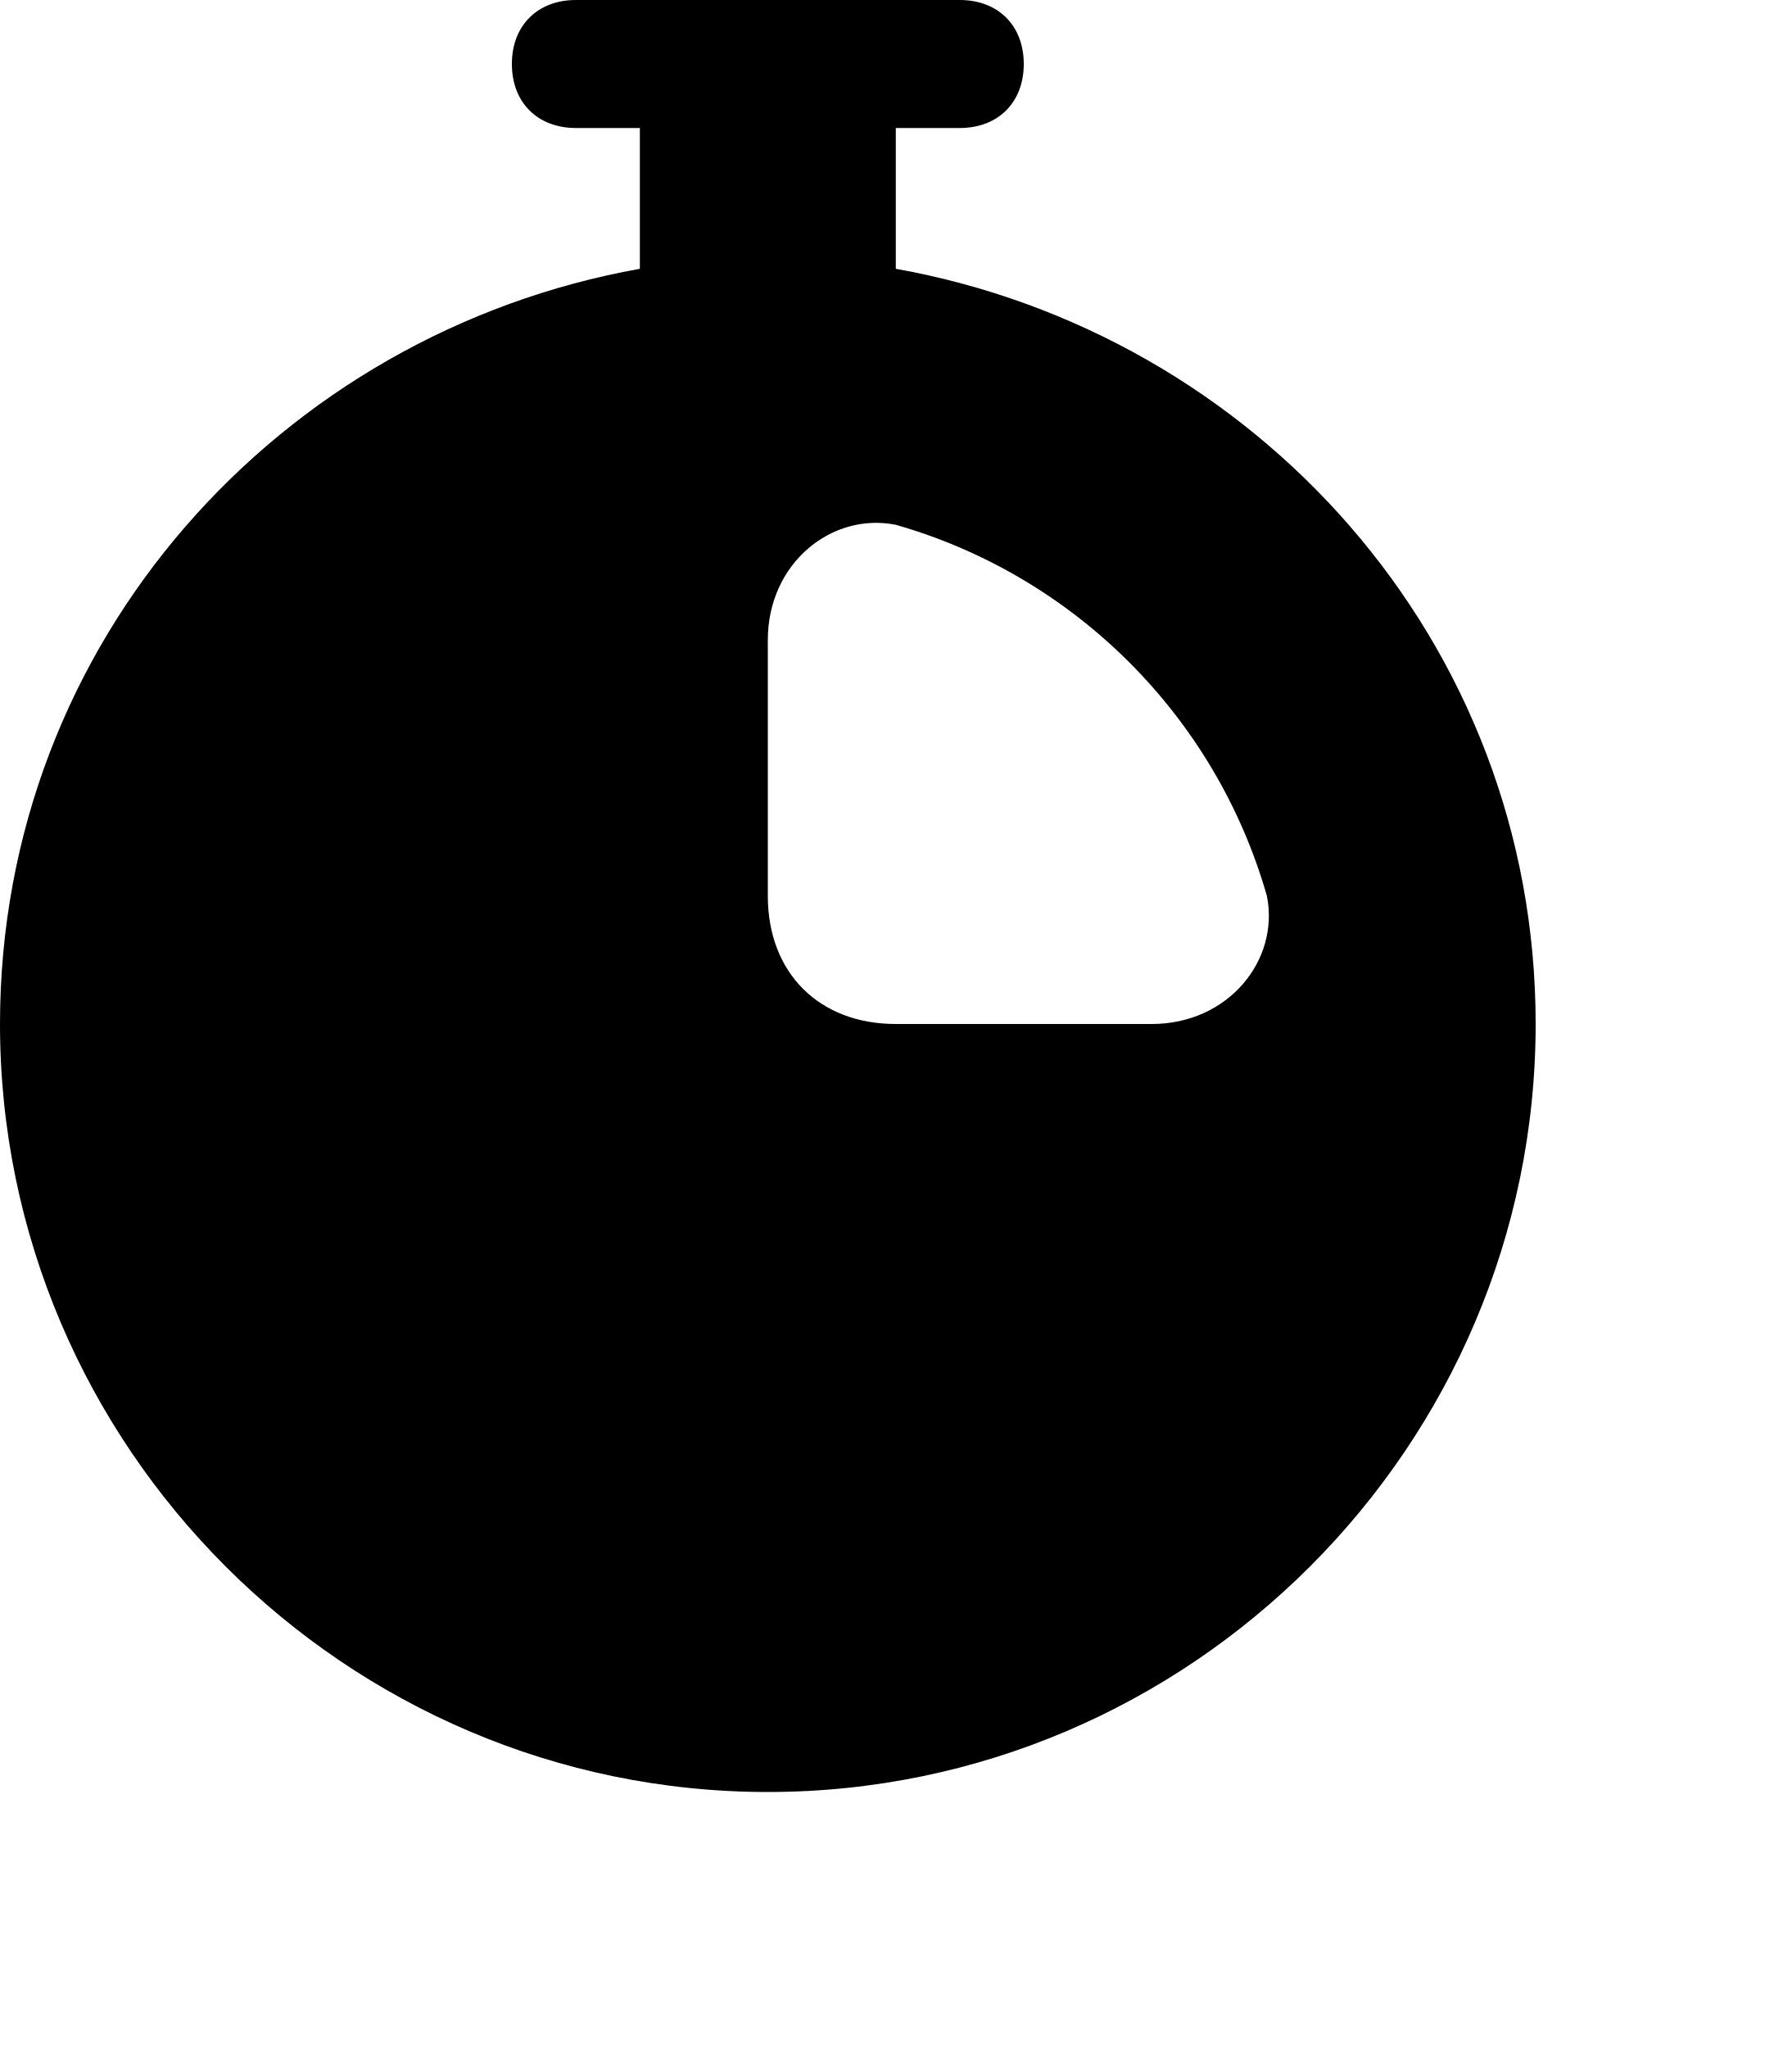
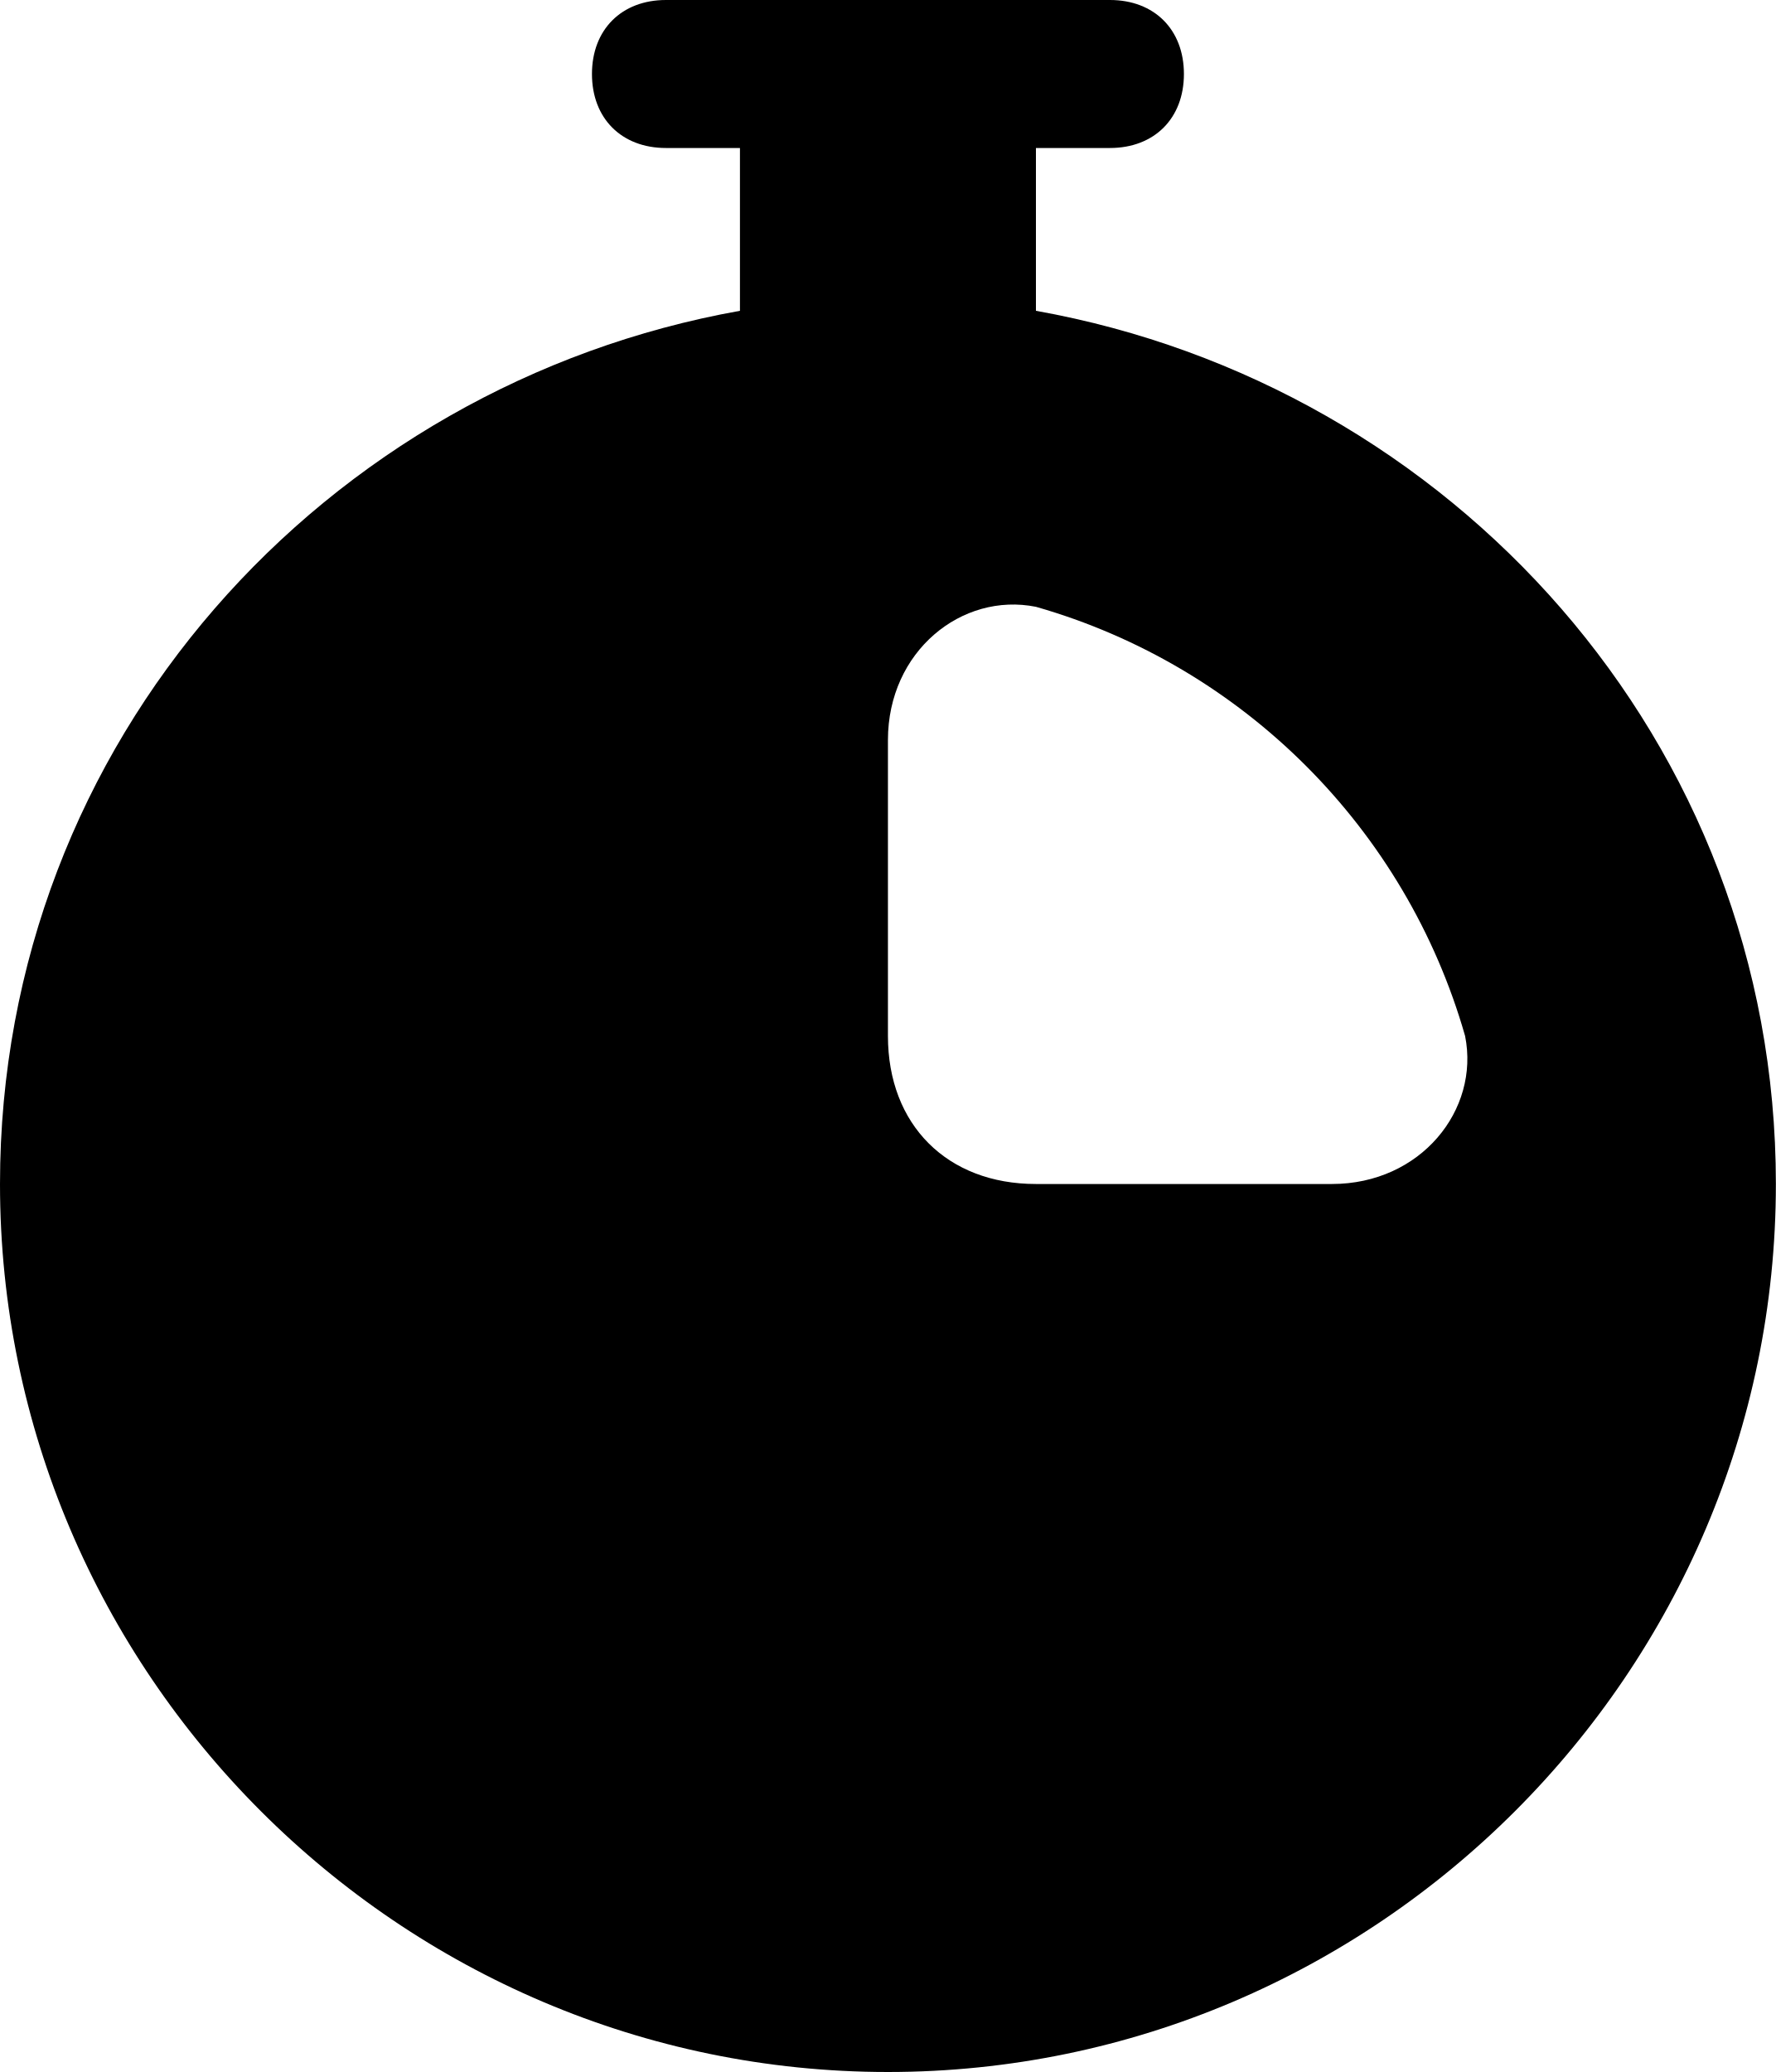
- <svg xmlns="http://www.w3.org/2000/svg" width="14" height="16" viewBox="0 0 14 16" fill="none">
+ <svg xmlns="http://www.w3.org/2000/svg" width="100%" height="100%" viewBox="0 0 12 14">
  <path d="M7.5 0C7.8 0 8 0.2 8 0.5 8 0.8 7.8 1 7.5 1H7V2.1C9.8 2.6 12 5 12 8 12 11.3 9.3 14 6 14 2.7 14 0 11.3 0 8 0 5 2.2 2.6 5 2.1V1H4.5C4.2 1 4 0.8 4 0.5 4 0.2 4.2 0 4.5 0H7.5ZM9 8C9.6 8 10 7.5 9.9 7 9.5 5.6 8.4 4.5 7 4.1 6.5 4 6 4.4 6 5V7C6 7.6 6.4 8 7 8H9Z" fill="currentColor" />
</svg>
